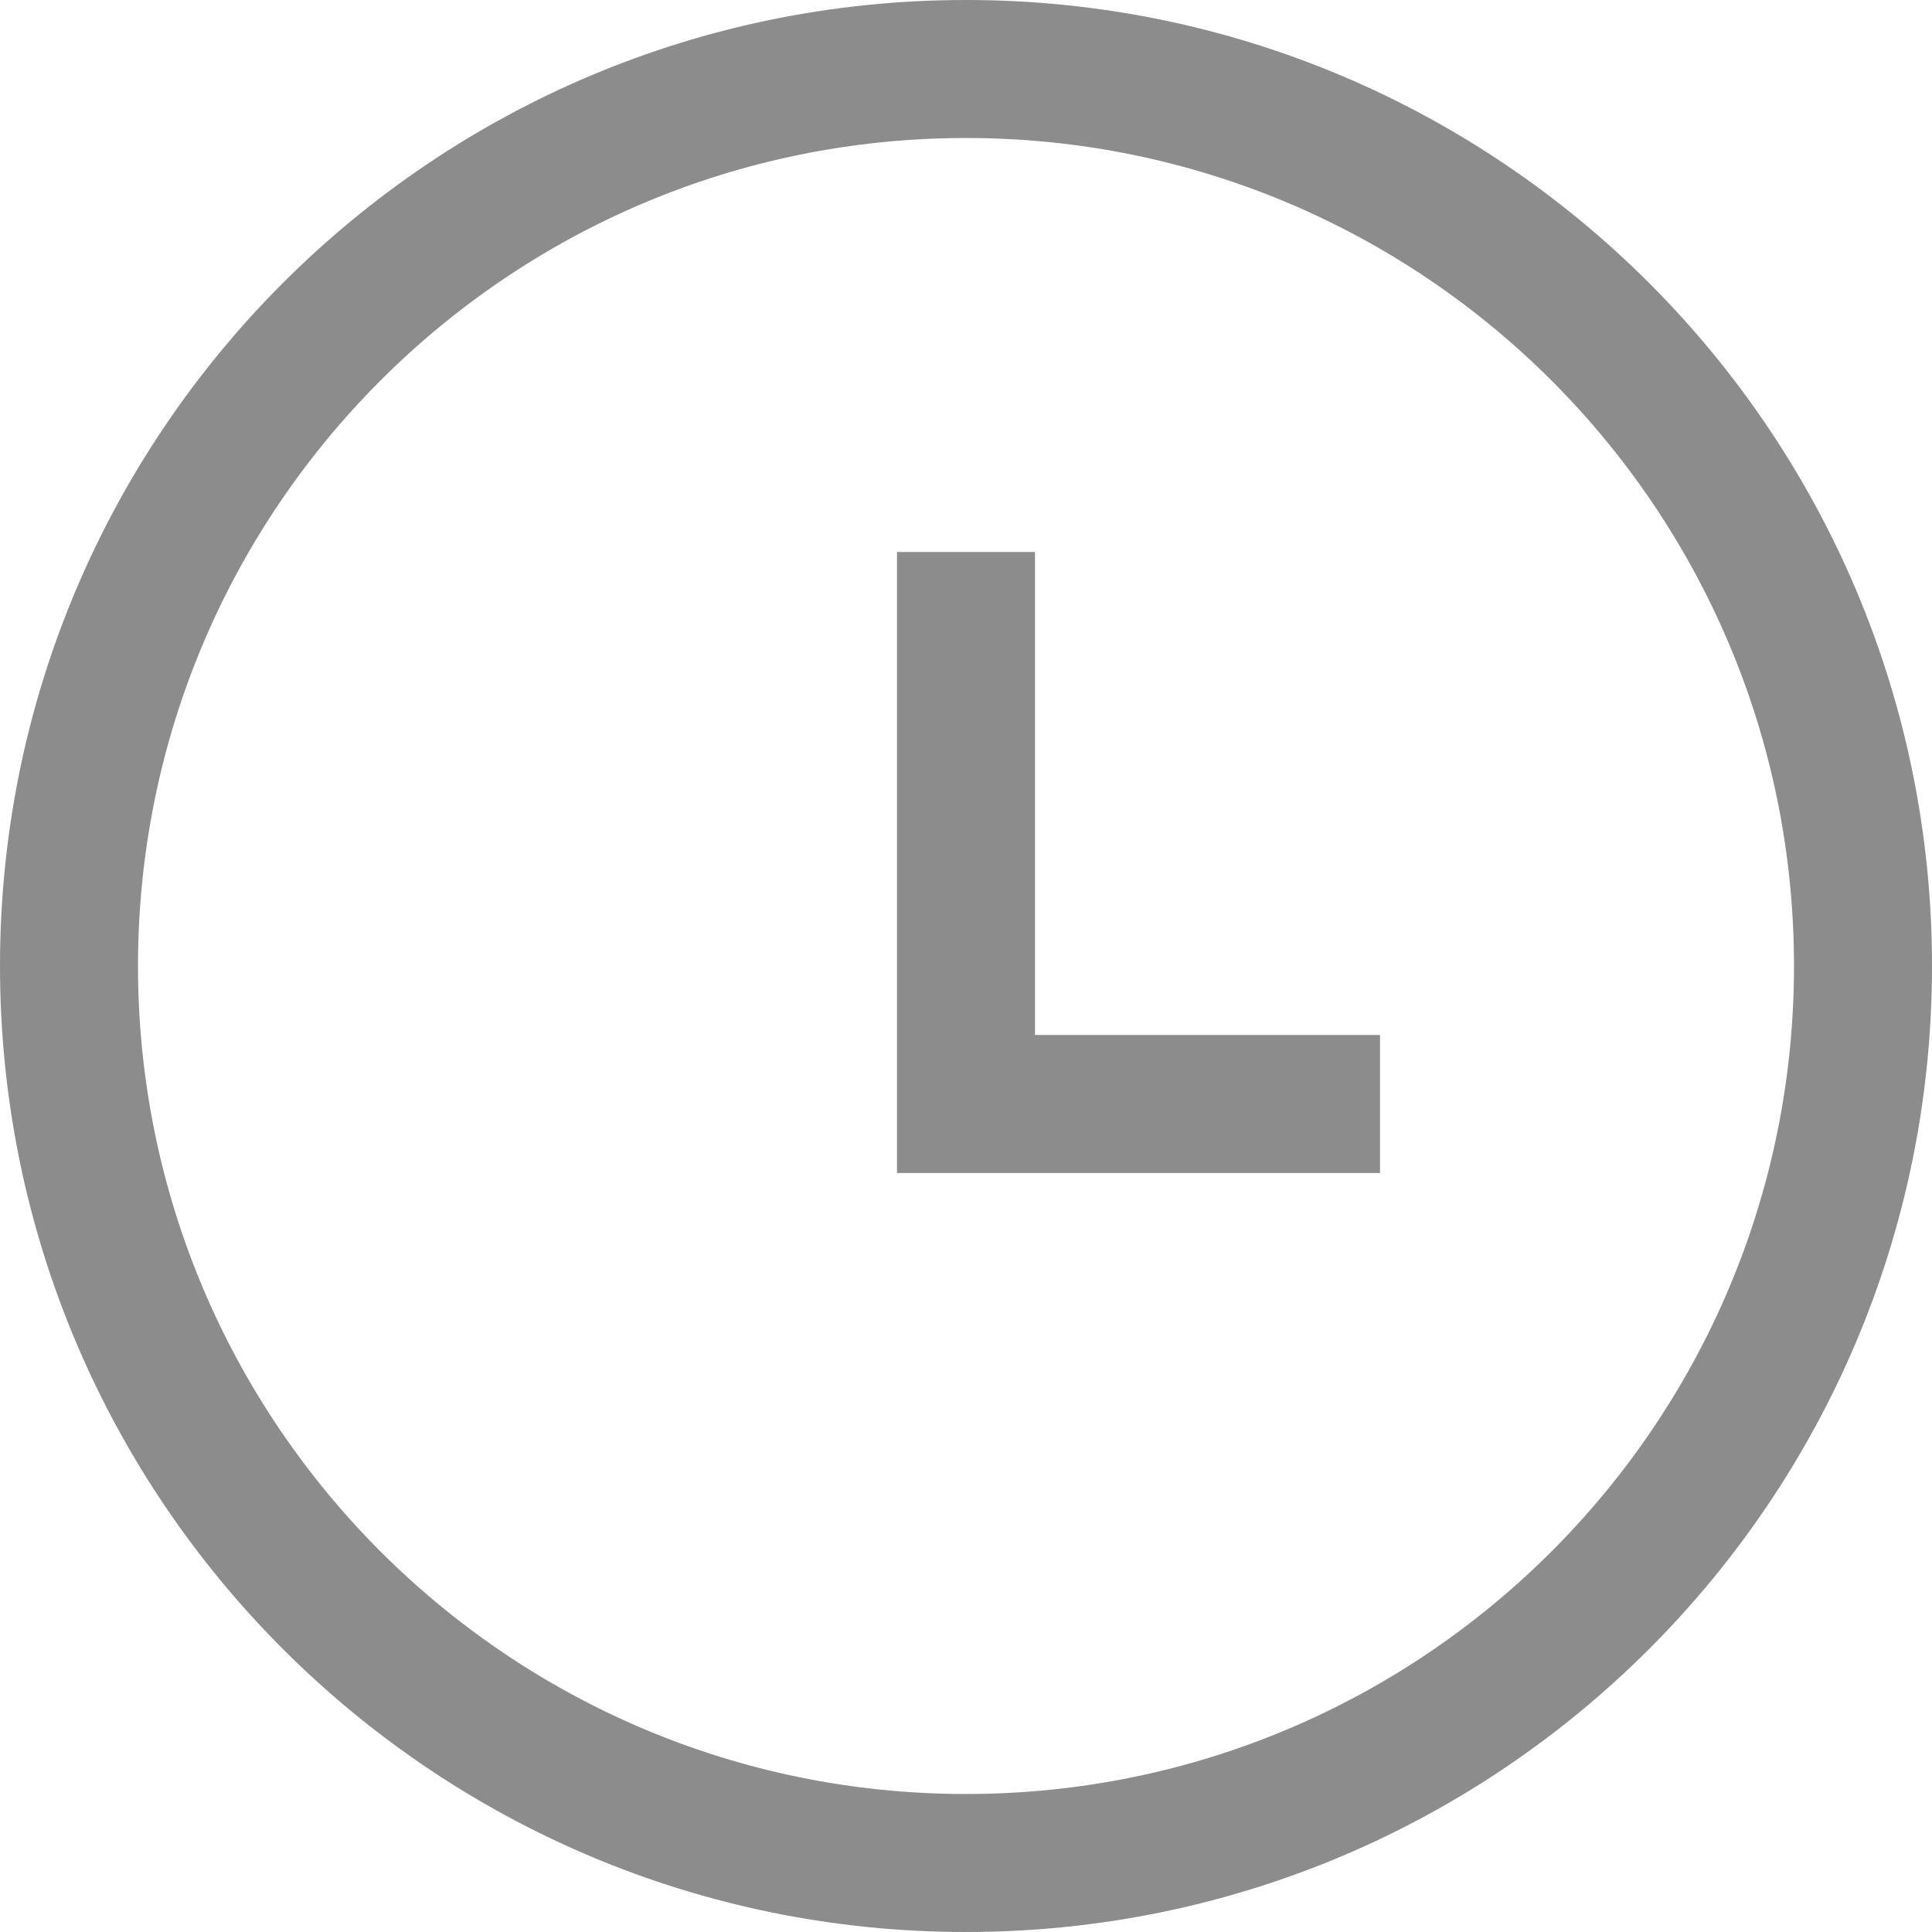
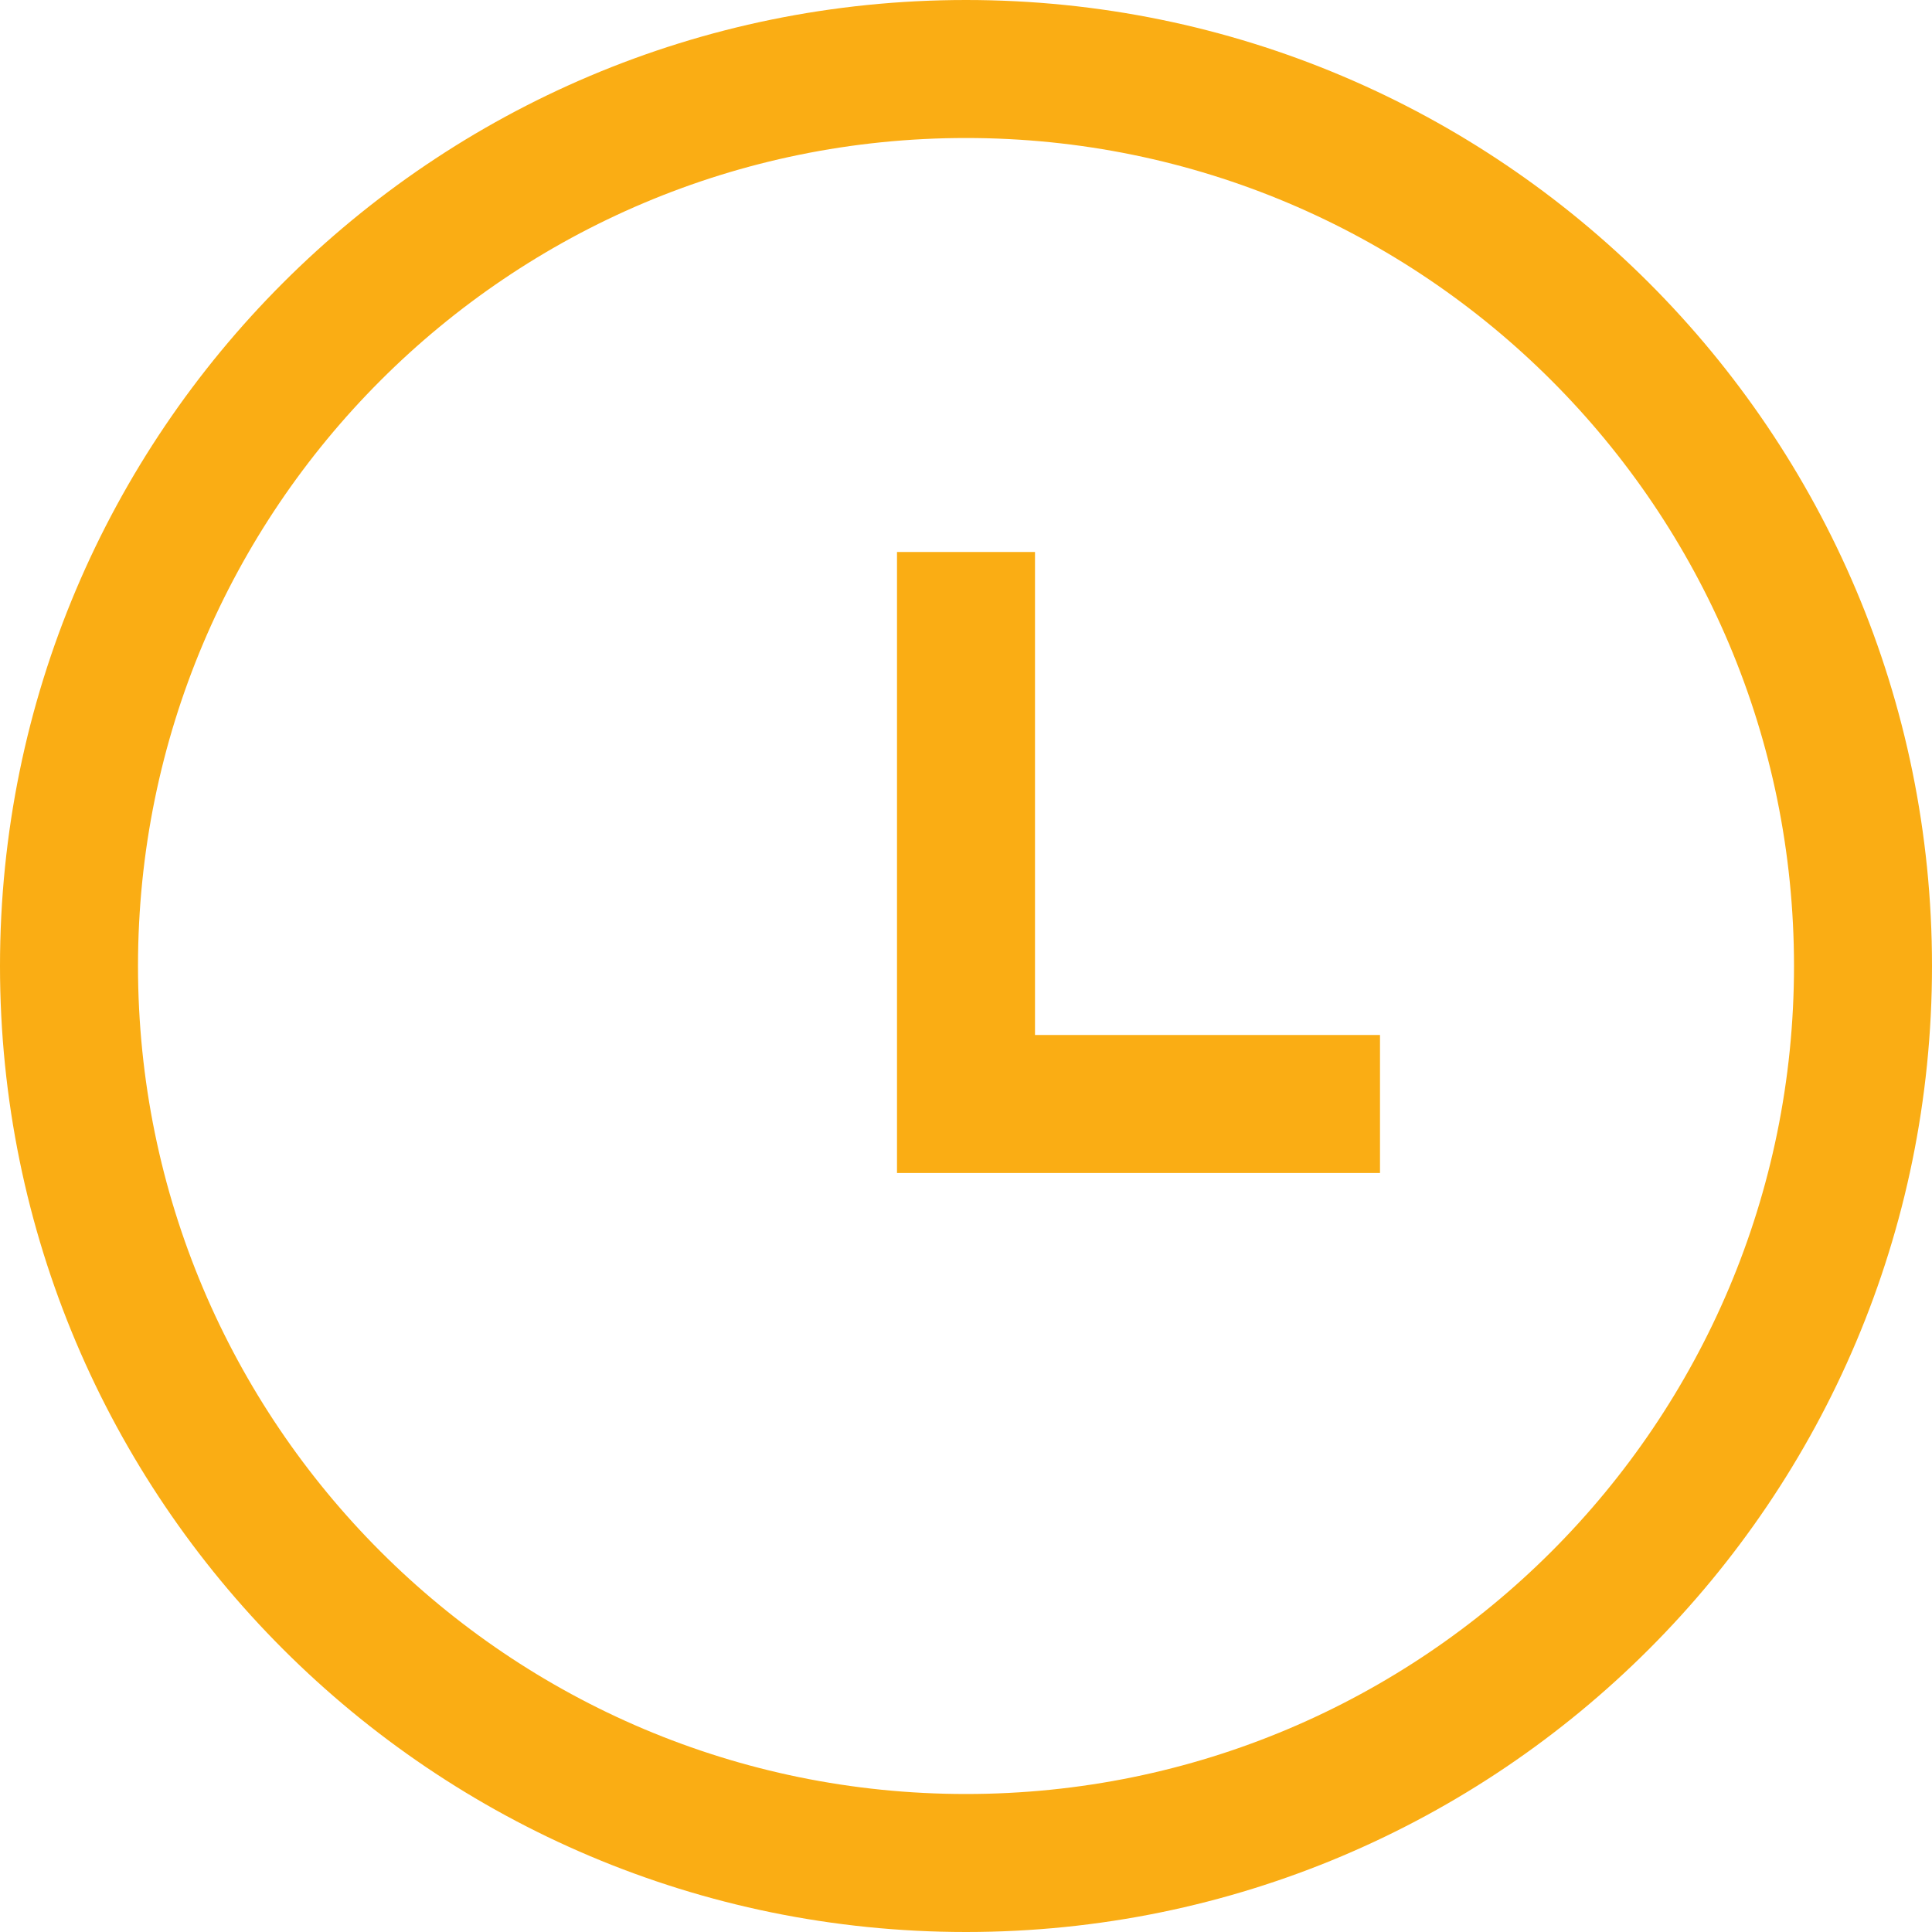
<svg xmlns="http://www.w3.org/2000/svg" width="14px" height="14px" viewBox="0 0 14 14" version="1.1">
  <defs />
  <g id="Page-4" stroke="none" stroke-width="1" fill="none" fill-rule="evenodd">
-     <g id="icon" transform="translate(-230, -140)">
-       <g id="icon_wait" transform="translate(230, 140)">
-         <rect id="Rectangle-35-Copy-19" x="0" y="0" width="14" height="14" />
-         <path d="M7.5,7.5 L10,7.5 L10,8.5 L6.5,8.5 L6.5,7.5 L6.5,4 L7.5,4 L7.5,7.5 Z M7,14 C3.134,14 0,10.866 0,7 C0,3.134 3.134,0 7,0 C10.866,0 14,3.134 14,7 C14,10.866 10.866,14 7,14 Z M7,13 C10.314,13 13,10.314 13,7 C13,3.686 10.314,1 7,1 C3.686,1 1,3.686 1,7 C1,10.314 3.686,13 7,13 Z" id="Combined-Shape" fill-opacity="0.45" fill="#000000" fill-rule="nonzero" />
+     <g id="依赖图配色" transform="translate(-514, -140)">
+       <g id="Group-7-Copy" transform="translate(514, 134)">
+         <g id="icon_wait" transform="translate(0, 6)">
+           <rect id="Rectangle-35-Copy-19" x="0" y="0" width="14" height="14" />
+           <path d="M7.5,7.5 L10,7.5 L10,8.5 L6.5,8.5 L6.5,7.5 L6.5,4 L7.5,4 L7.5,7.5 Z M7,14 C3.134,14 0,10.866 0,7 C0,3.134 3.134,0 7,0 C10.866,0 14,3.134 14,7 C14,10.866 10.866,14 7,14 Z M7,13 C10.314,13 13,10.314 13,7 C13,3.686 10.314,1 7,1 C3.686,1 1,3.686 1,7 C1,10.314 3.686,13 7,13 Z" id="Combined-Shape" fill="#FAAD14" fill-rule="nonzero" />
+         </g>
      </g>
    </g>
  </g>
</svg>
